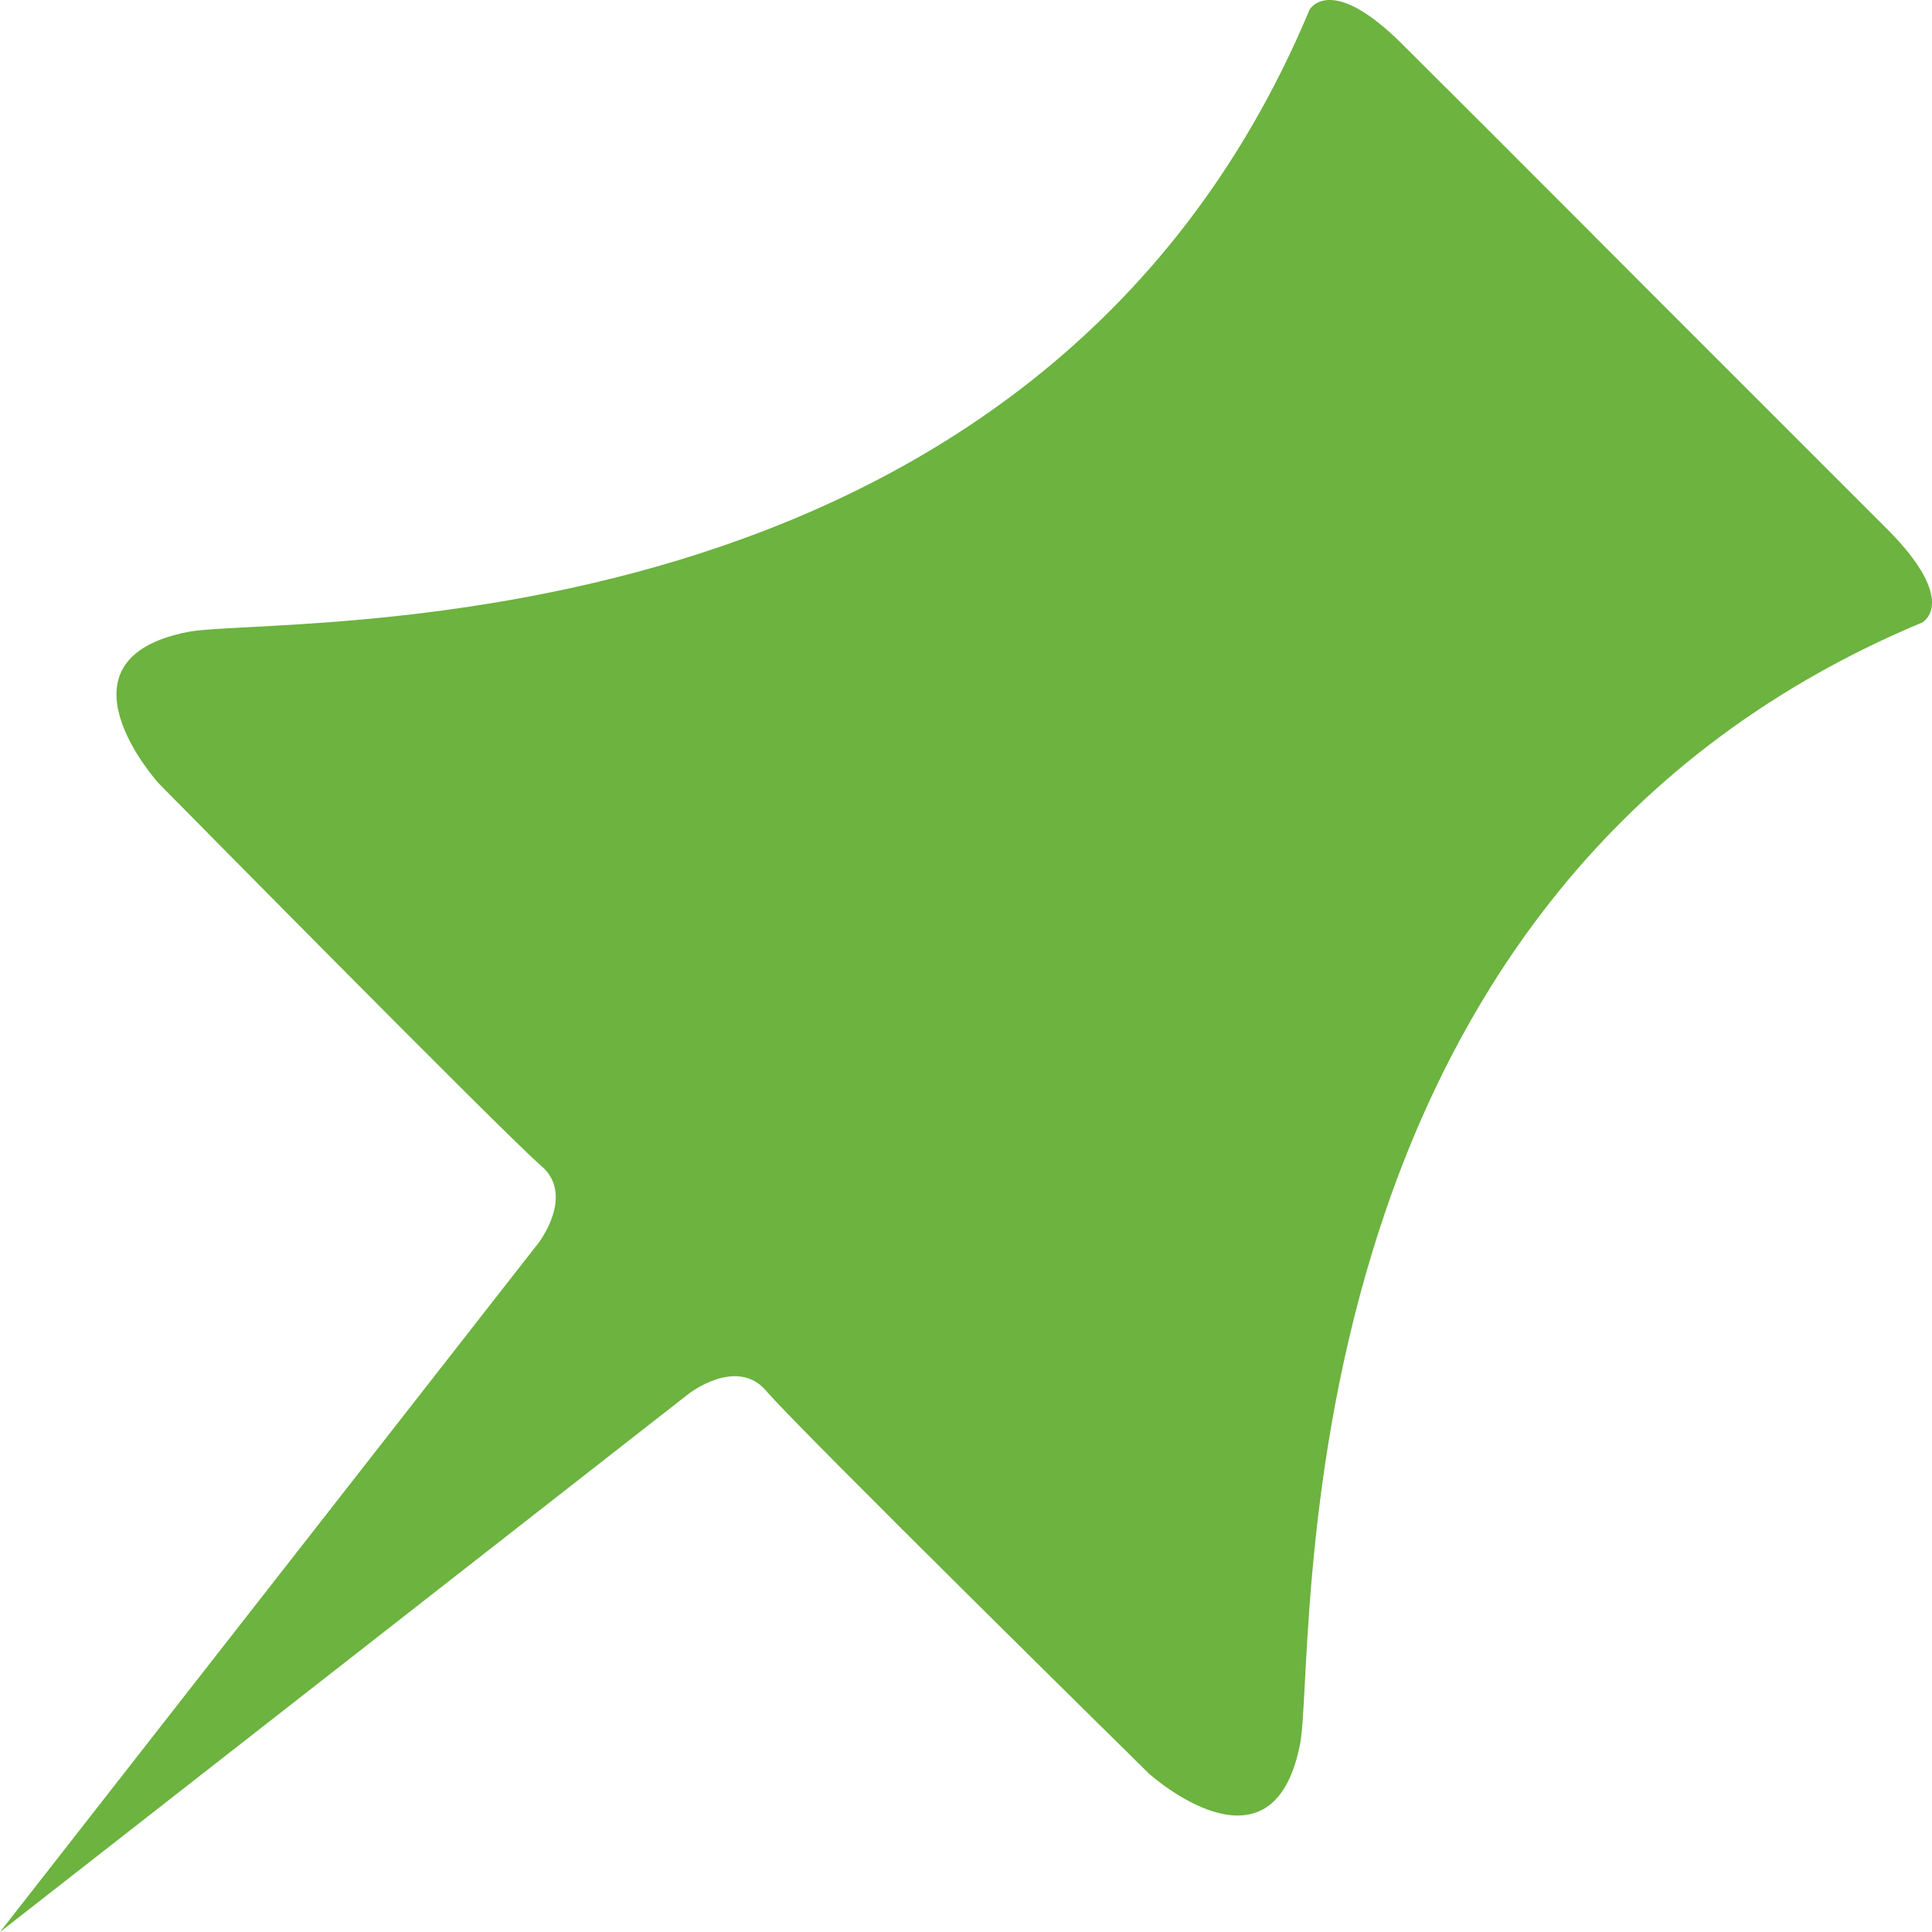
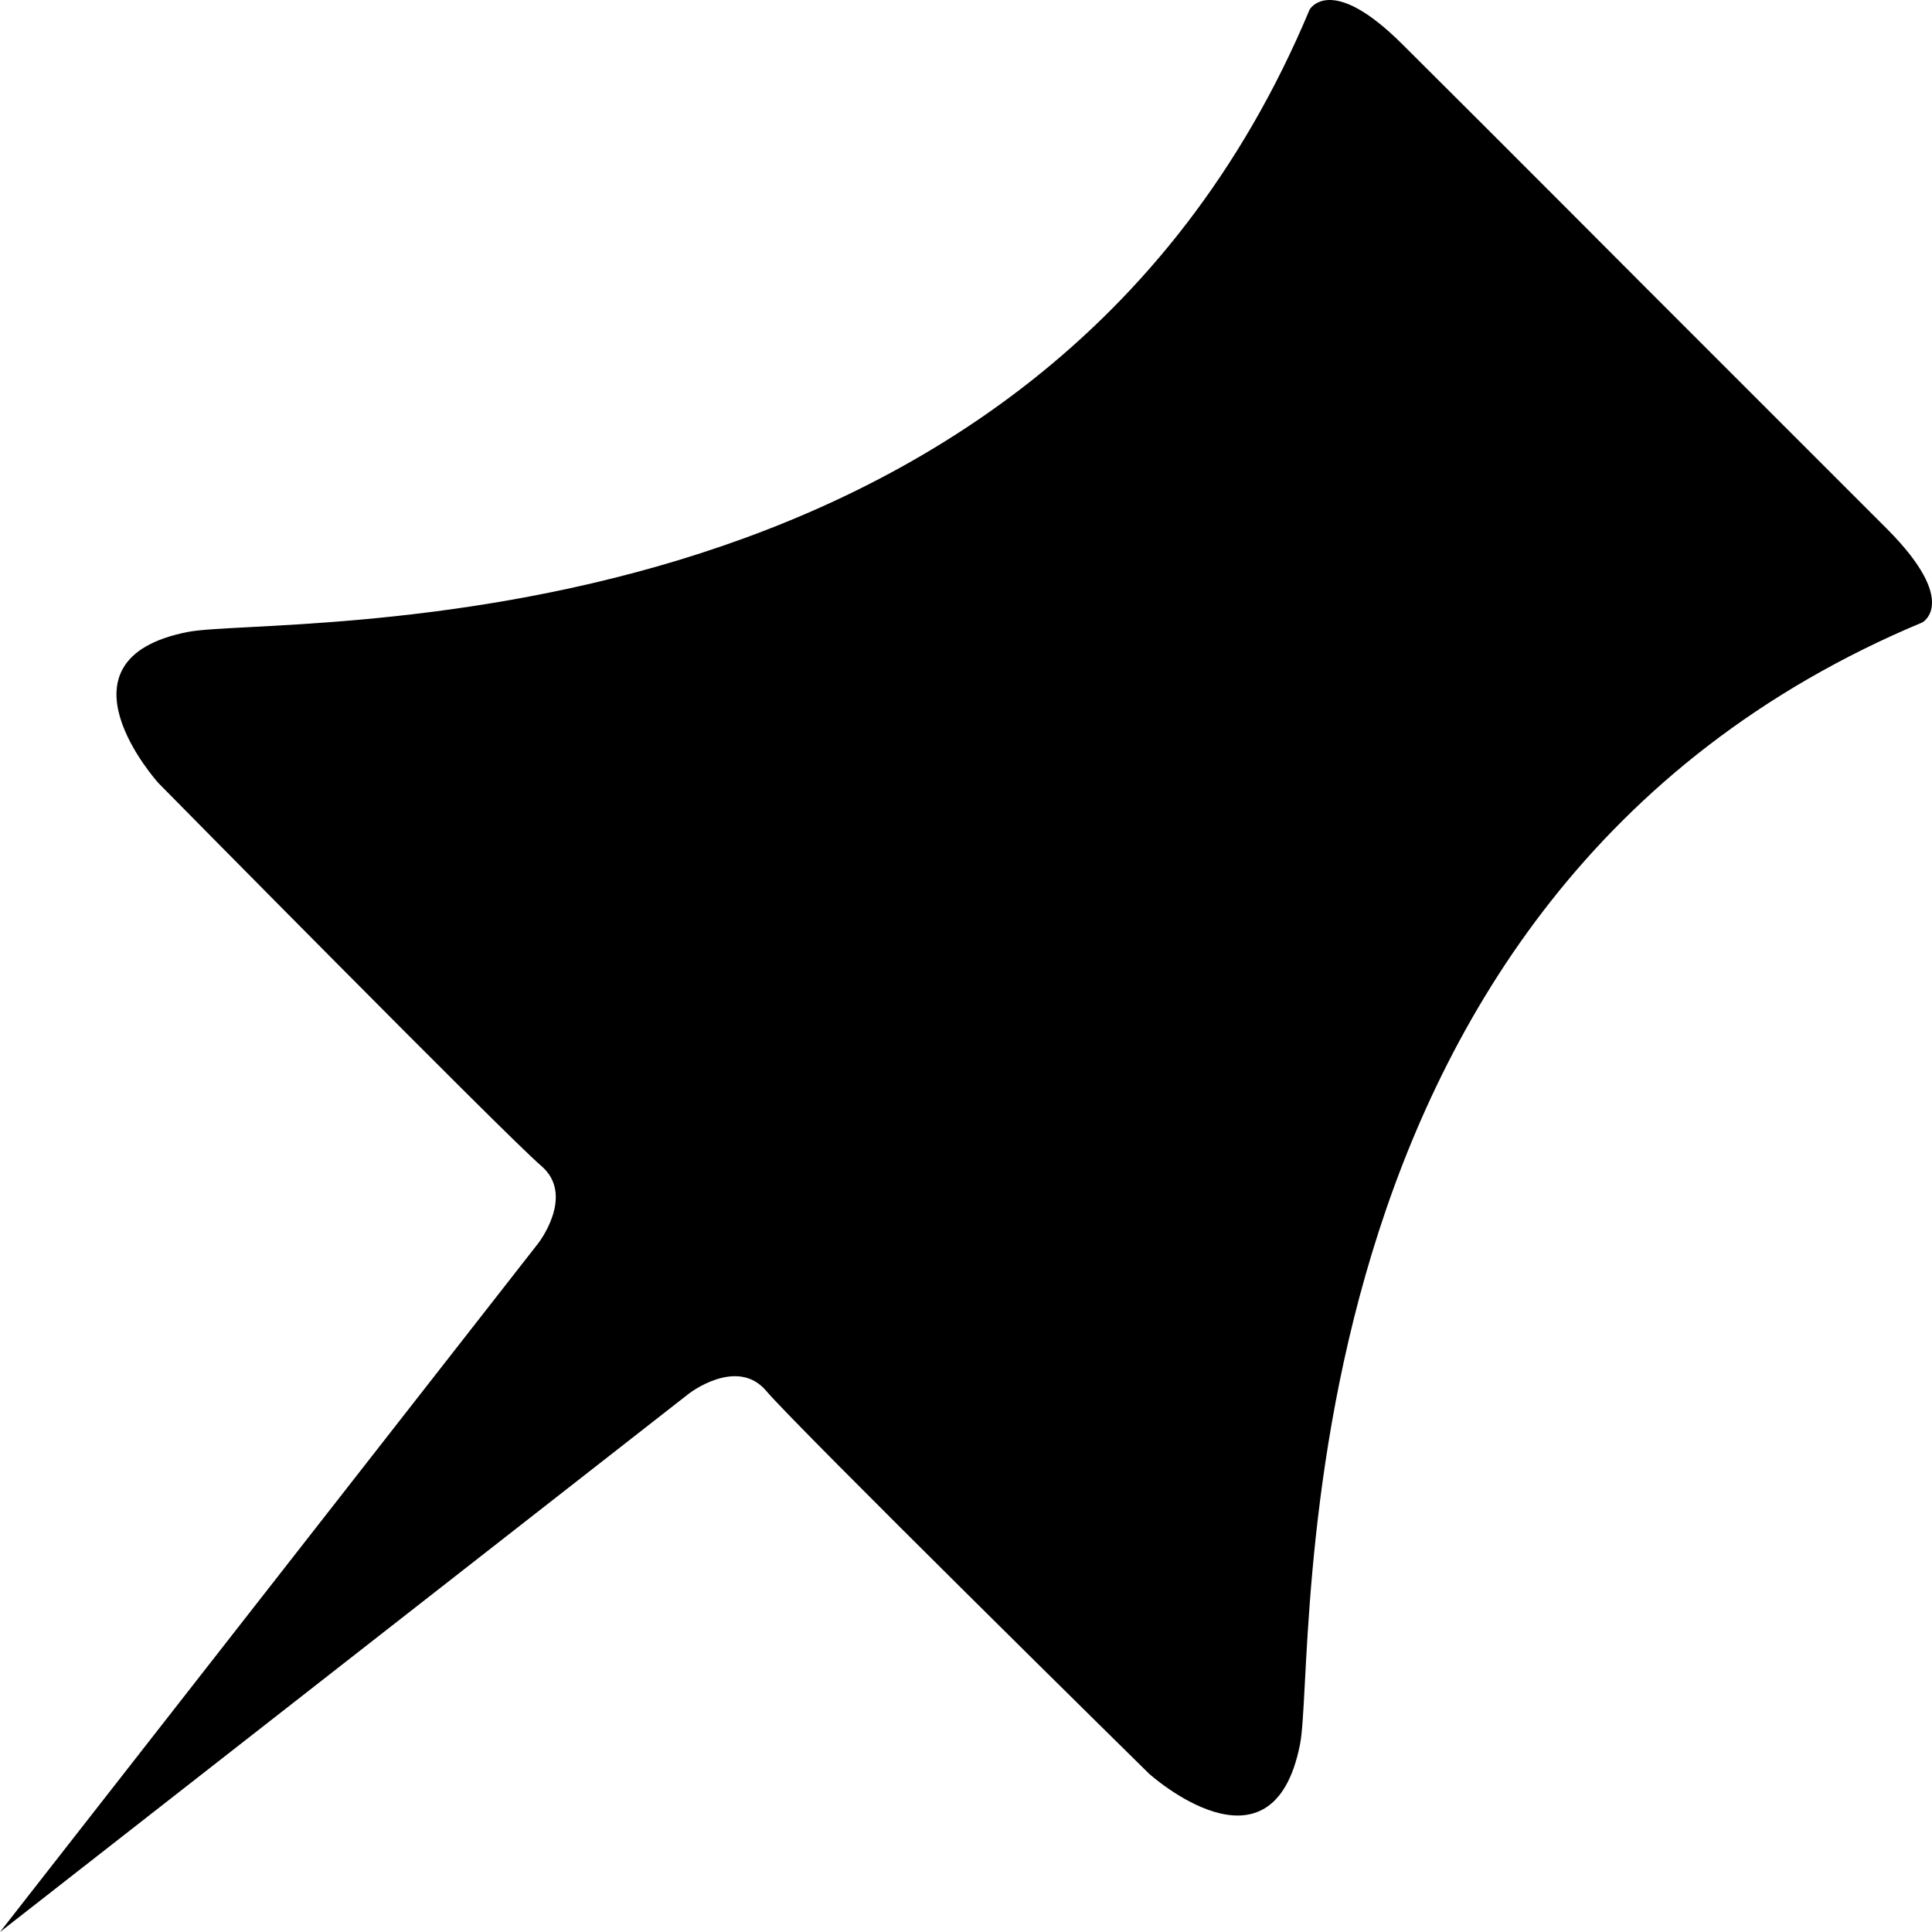
<svg xmlns="http://www.w3.org/2000/svg" version="1.1" id="OBSVG" x="0px" y="0px" viewBox="0 0 342.7 342.7" style="enable-background:new 0 0 342.7 342.7;" xml:space="preserve">
  <style type="text/css">
- 	.st0{fill:#6CB33F;}
+ 	.st0{fill:#000000;}
</style>
  <path class="st0" d="M341,110.4C224.7,159,233.7,293.9,230.6,309.4c-4.9,25-26.8,5.2-26.8,5.2s-62.7-61.7-67.9-67.9  c-5.2-6.1-13.7,0.5-13.7,0.5L0,342.7l95.5-122.2c0,0,6.6-8.5,0.5-13.7c-6.1-5.2-67.9-67.9-67.9-67.9S8.3,117,33.3,112.1  C48.8,109,183.7,118,232.3,1.7c0,0,3.7-6.6,16.5,6.2c17.5,17.4,43,43,43,43s25.6,25.6,43,43C347.6,106.8,341,110.4,341,110.4z" />
</svg>
